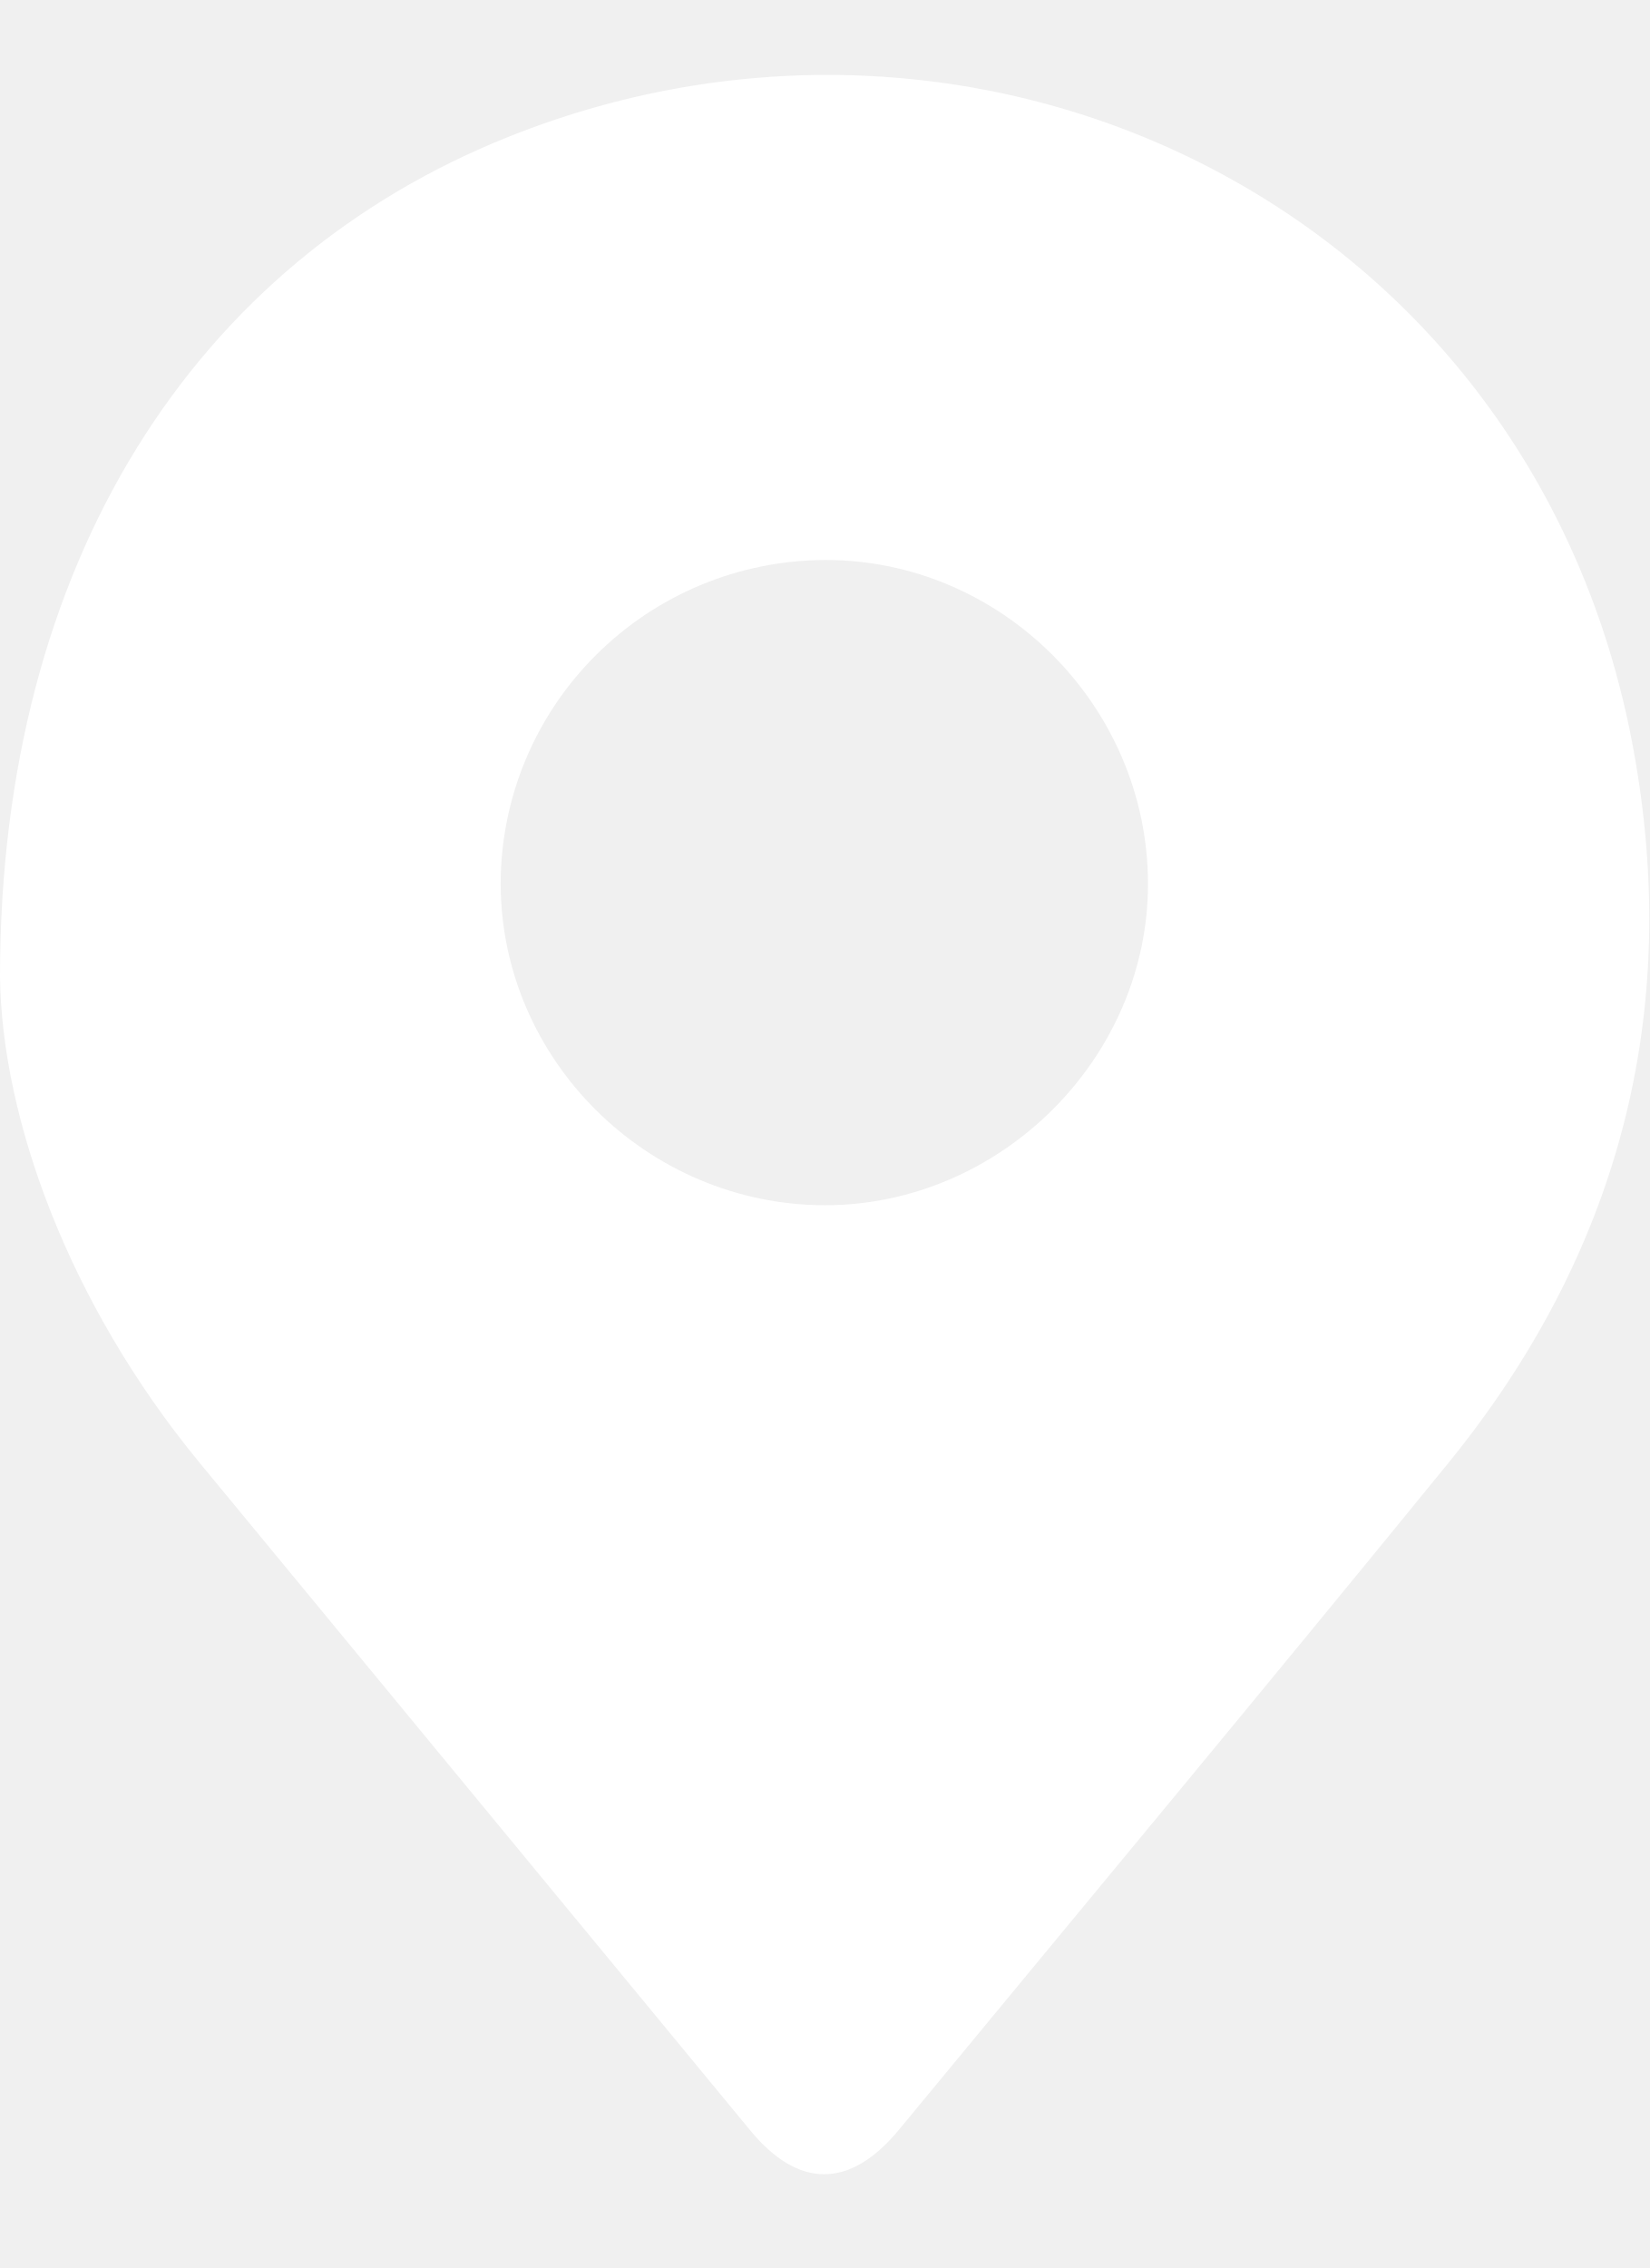
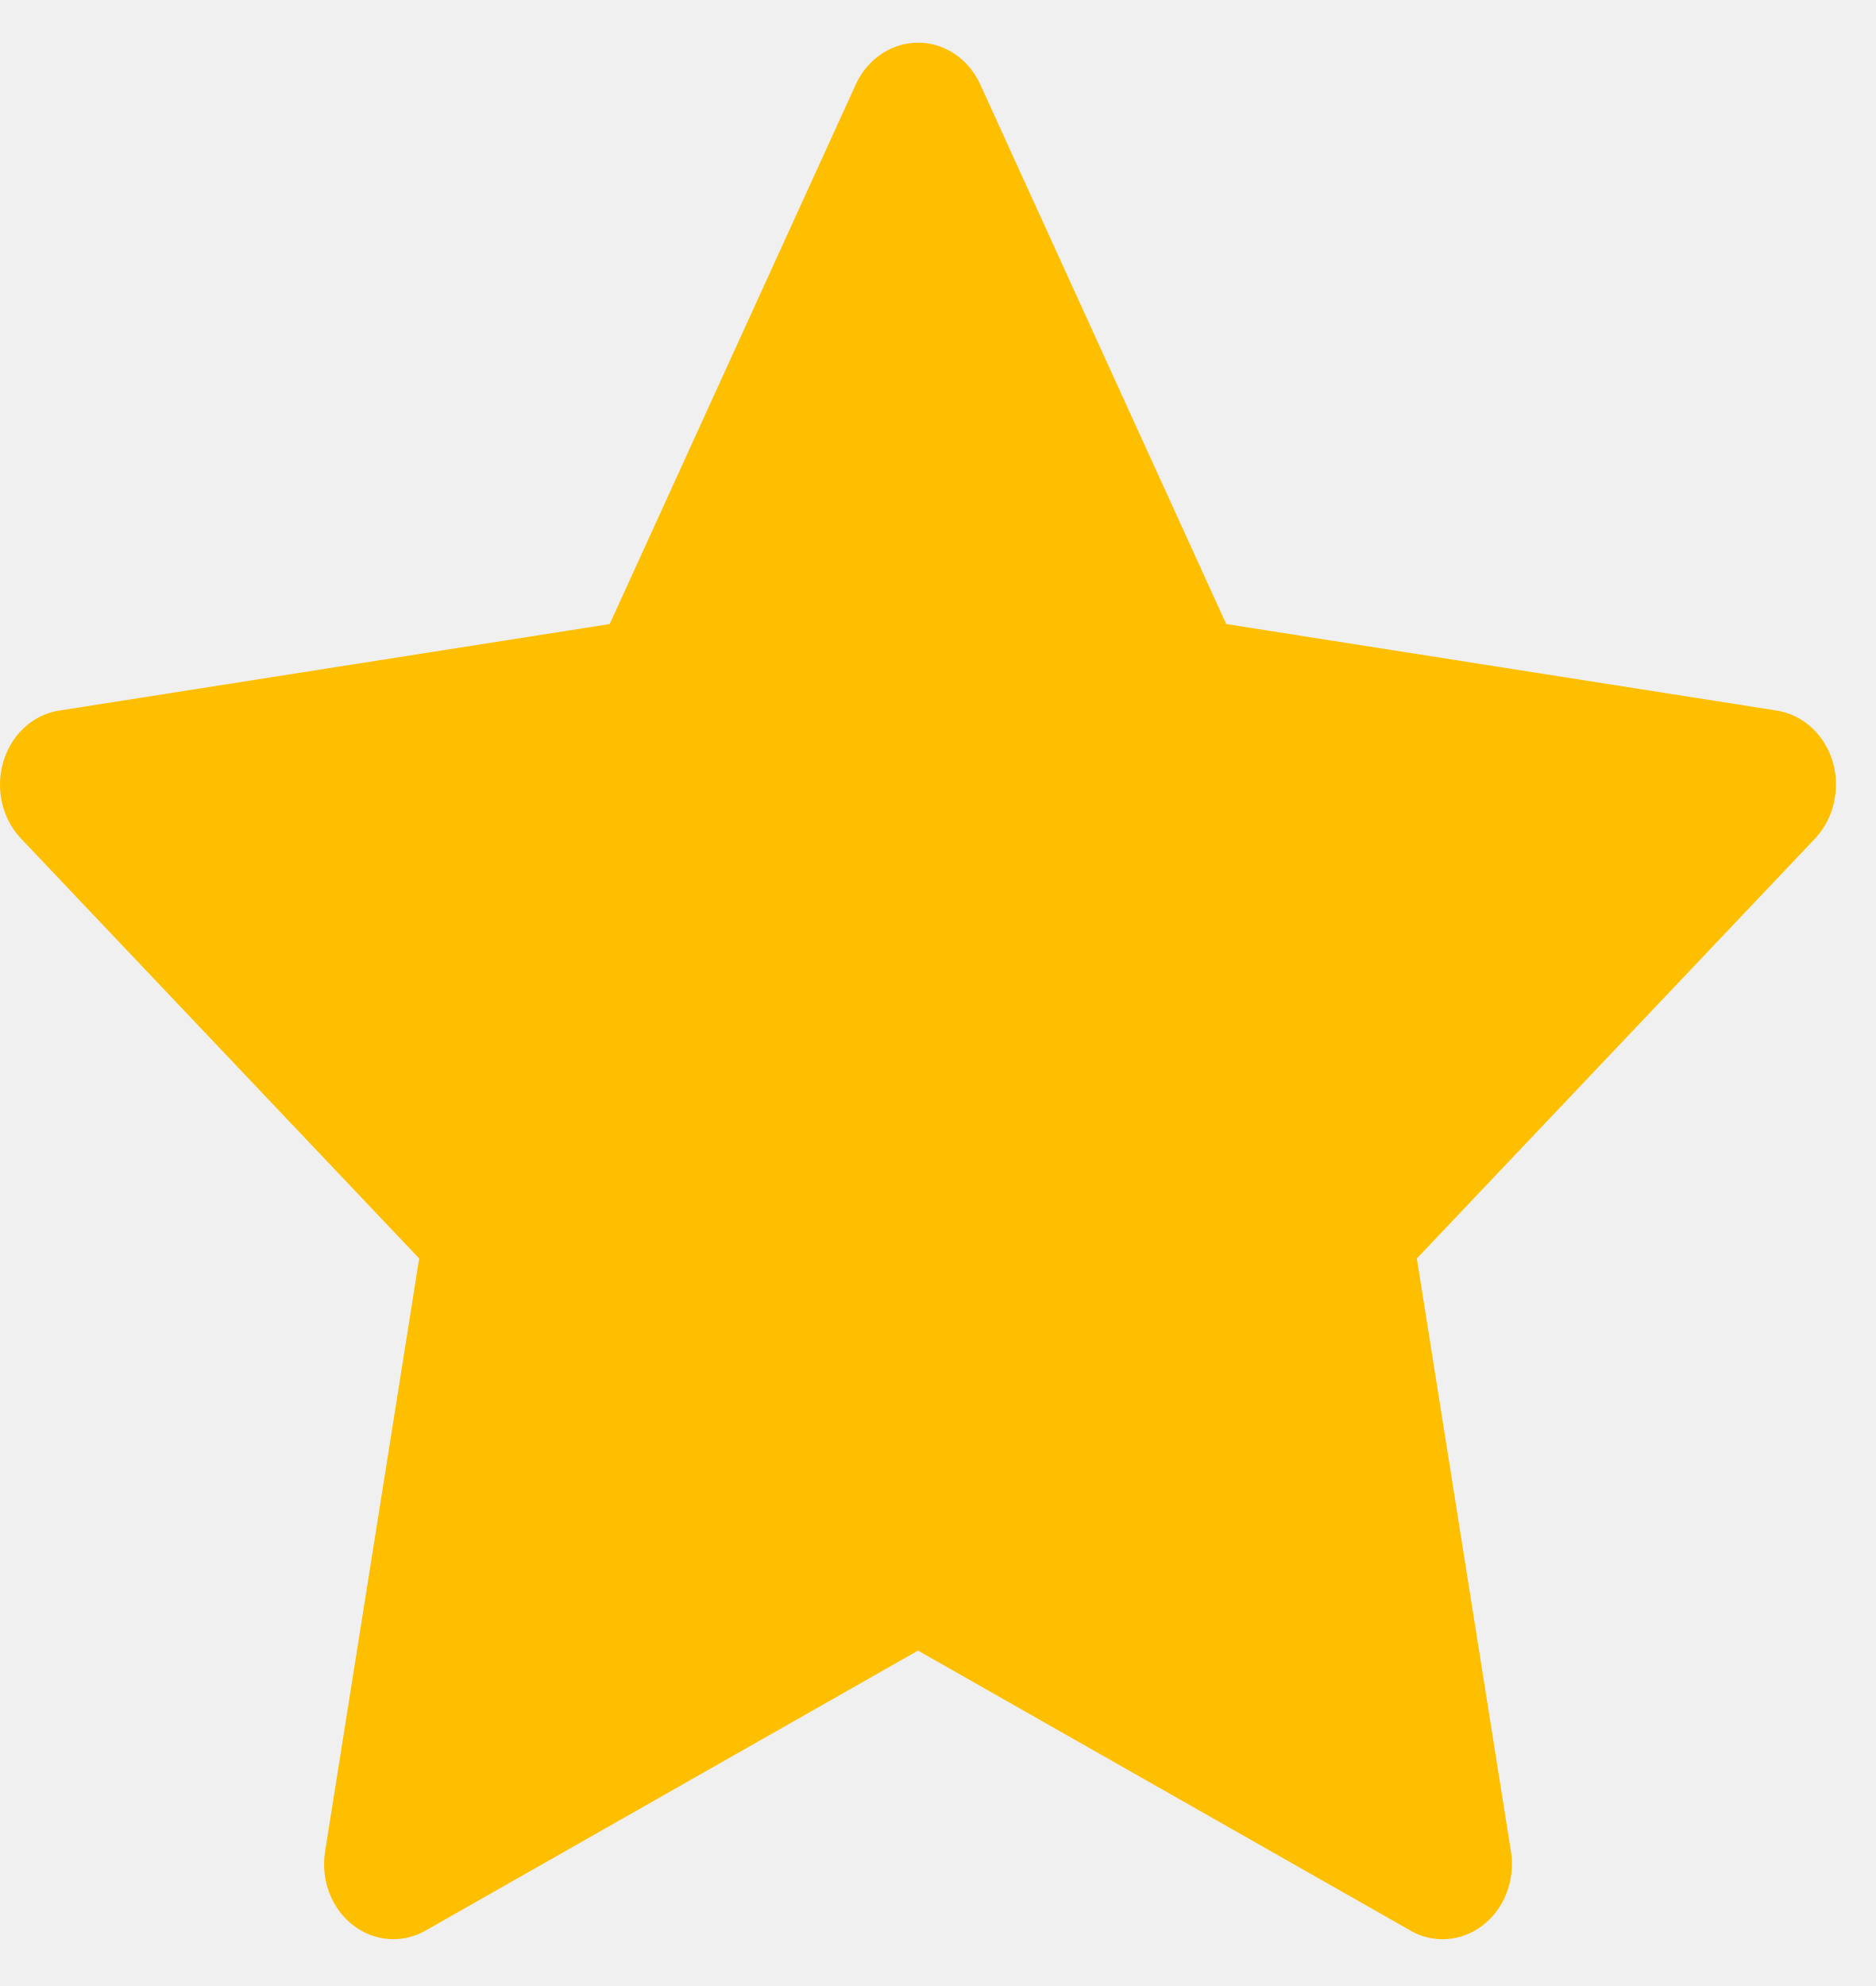
- <svg xmlns="http://www.w3.org/2000/svg" width="16" height="22" viewBox="0 0 16 22" fill="none">
-   <path d="M0 9.475C0 5.449 1.893 2.54 4.936 1.326C9.574 -0.527 14.88 2.048 15.843 7.25C16.321 9.833 15.704 12.163 14.044 14.2C12.282 16.363 10.497 18.507 8.721 20.659C8.248 21.232 7.747 21.234 7.279 20.666C5.499 18.508 3.718 16.35 1.938 14.191C0.652 12.629 0.017 10.834 0 9.475ZM8.003 5.432C7.168 5.435 6.369 5.767 5.78 6.356C5.19 6.944 4.858 7.741 4.857 8.573C4.861 10.282 6.281 11.689 8.003 11.691C9.707 11.691 11.144 10.261 11.137 8.562C11.13 6.844 9.713 5.428 8.003 5.432Z" fill="white" />
+ <svg xmlns="http://www.w3.org/2000/svg" width="17" height="18" viewBox="0 0 17 18" fill="none">
+   <path d="M16.106 6.44L11.116 5.656L8.886 0.765C8.825 0.631 8.725 0.523 8.601 0.457C8.29 0.291 7.913 0.429 7.758 0.765L5.527 5.656L0.538 6.44C0.4 6.461 0.275 6.531 0.178 6.637C0.062 6.767 -0.002 6.941 5.53104e-05 7.121C0.002 7.302 0.071 7.474 0.19 7.6L3.8 11.406L2.947 16.781C2.927 16.906 2.94 17.035 2.984 17.152C3.028 17.27 3.102 17.372 3.197 17.446C3.292 17.521 3.404 17.565 3.521 17.574C3.638 17.583 3.755 17.557 3.859 17.497L8.322 14.96L12.785 17.497C12.906 17.568 13.048 17.591 13.184 17.566C13.526 17.502 13.755 17.151 13.697 16.781L12.844 11.406L16.454 7.6C16.552 7.496 16.617 7.36 16.636 7.211C16.689 6.839 16.45 6.495 16.106 6.44V6.44Z" fill="#FDBF00" />
</svg>
